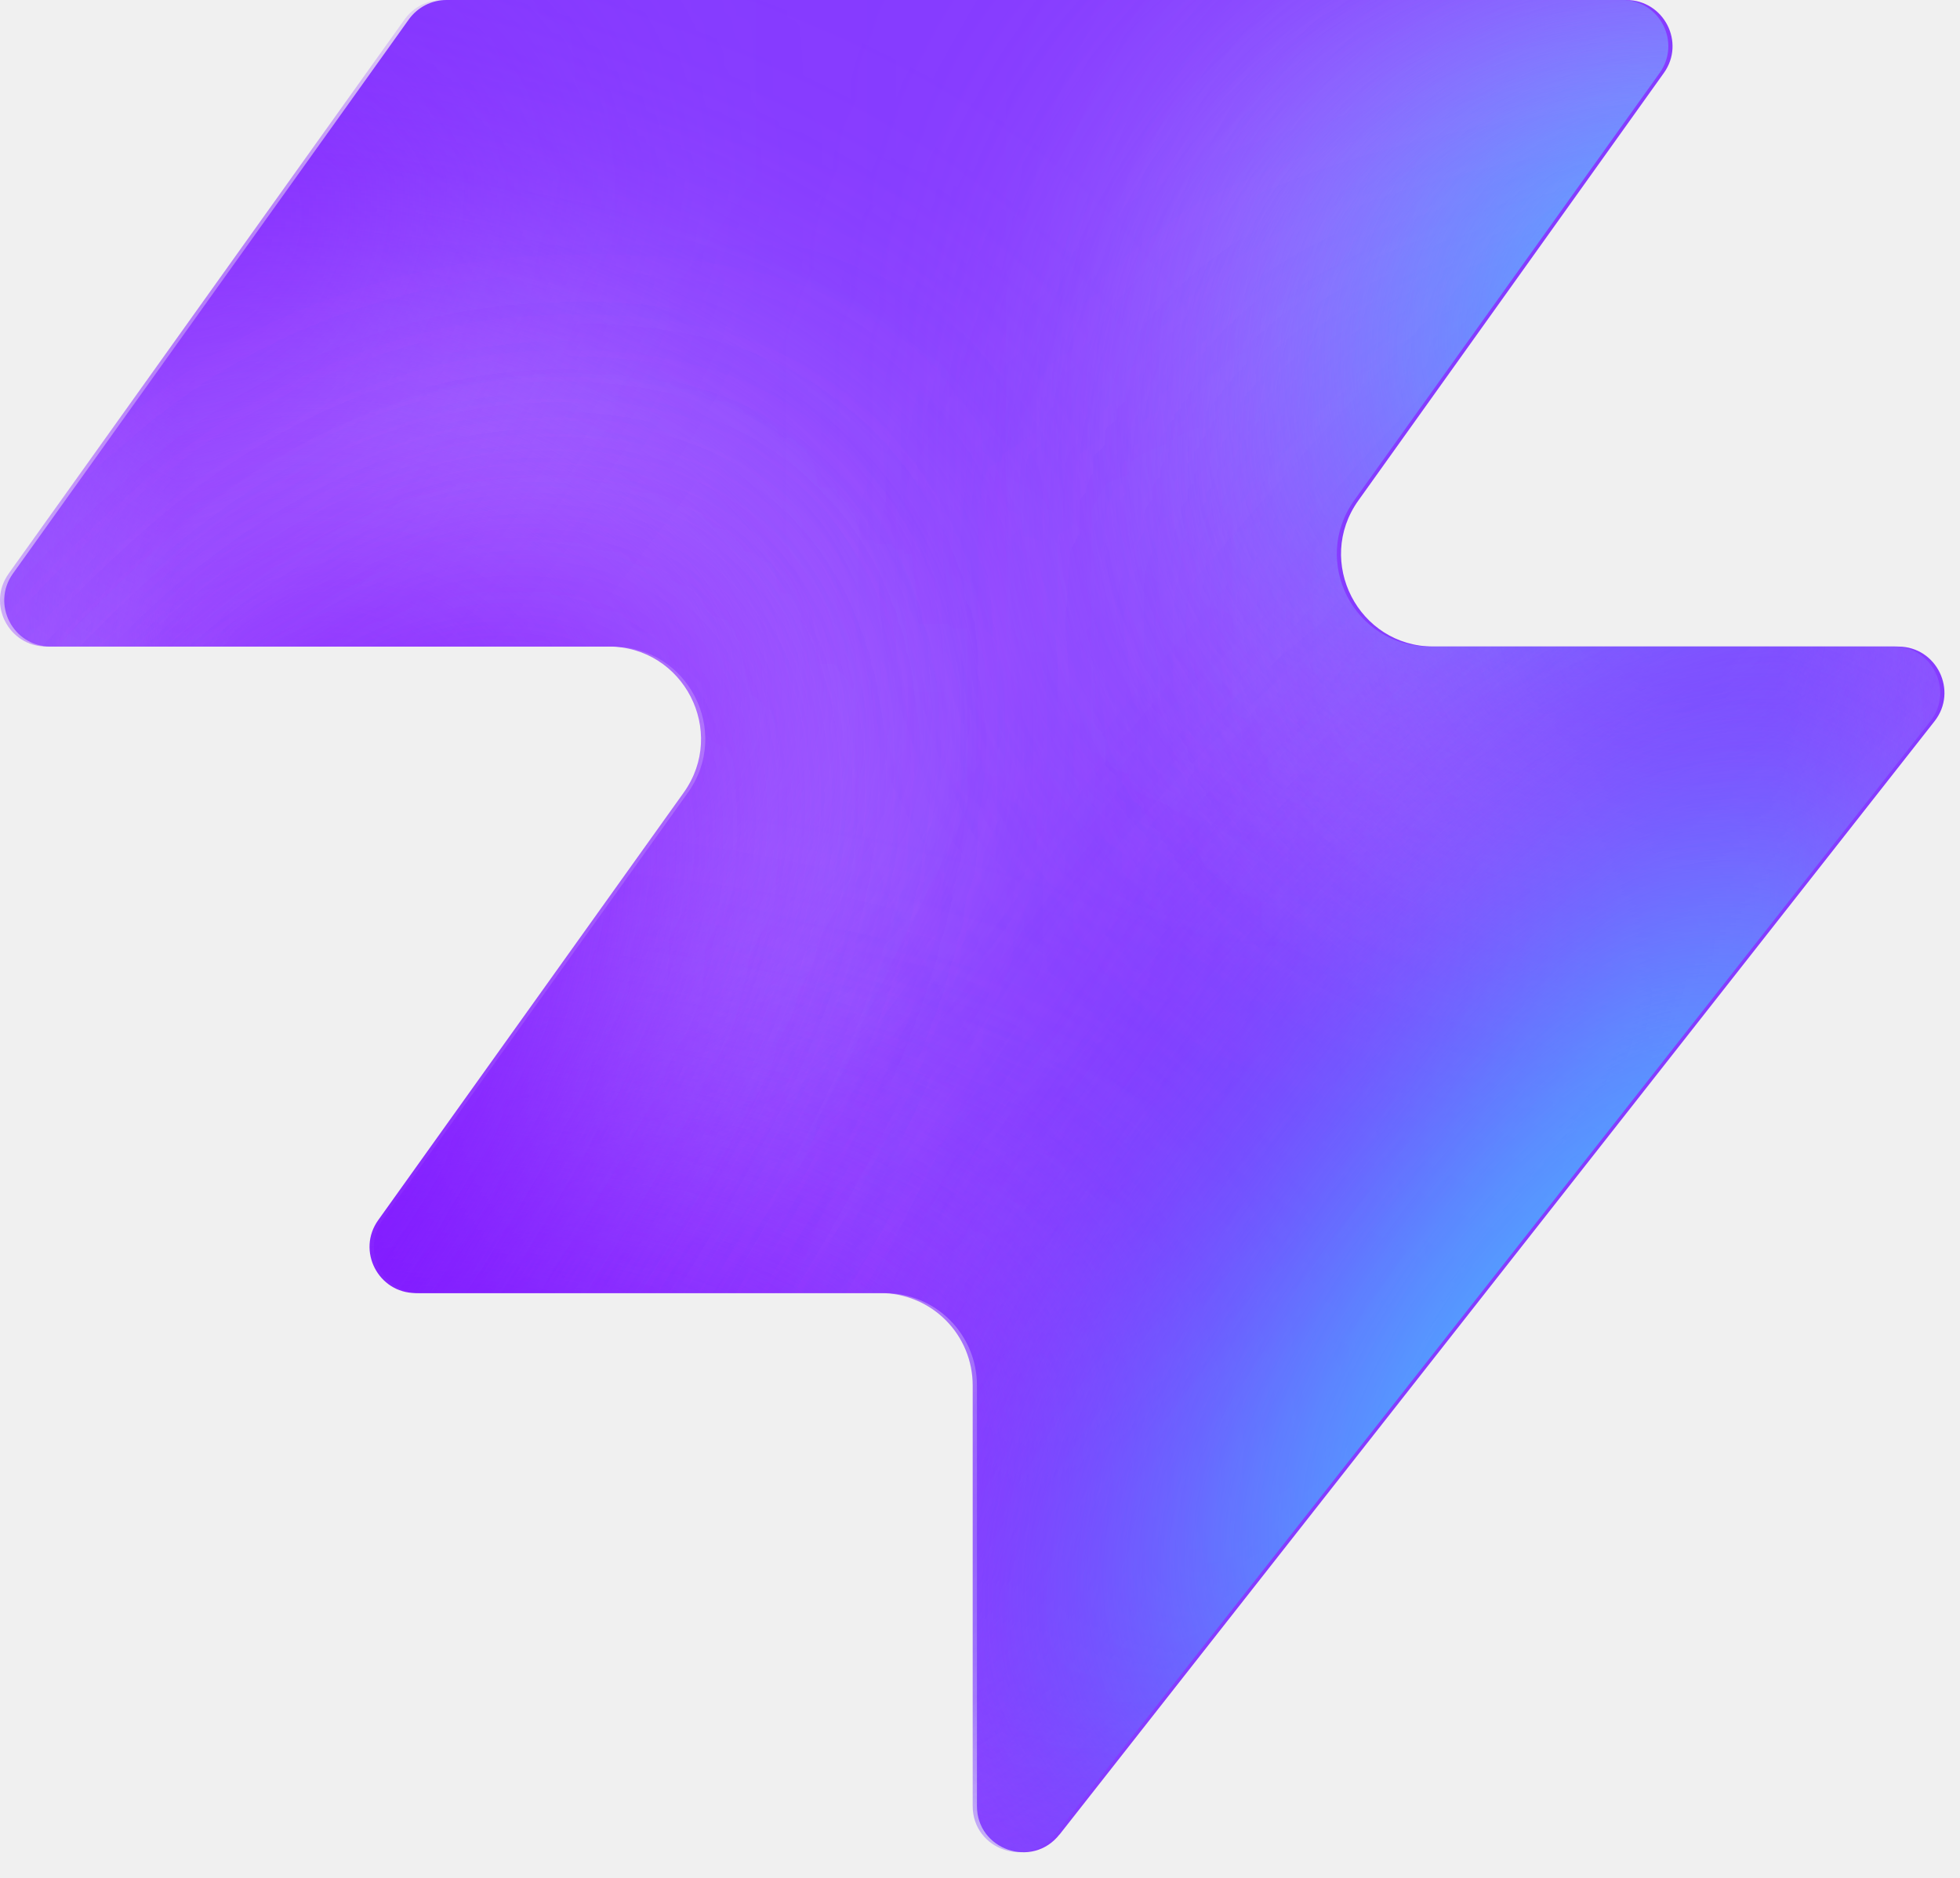
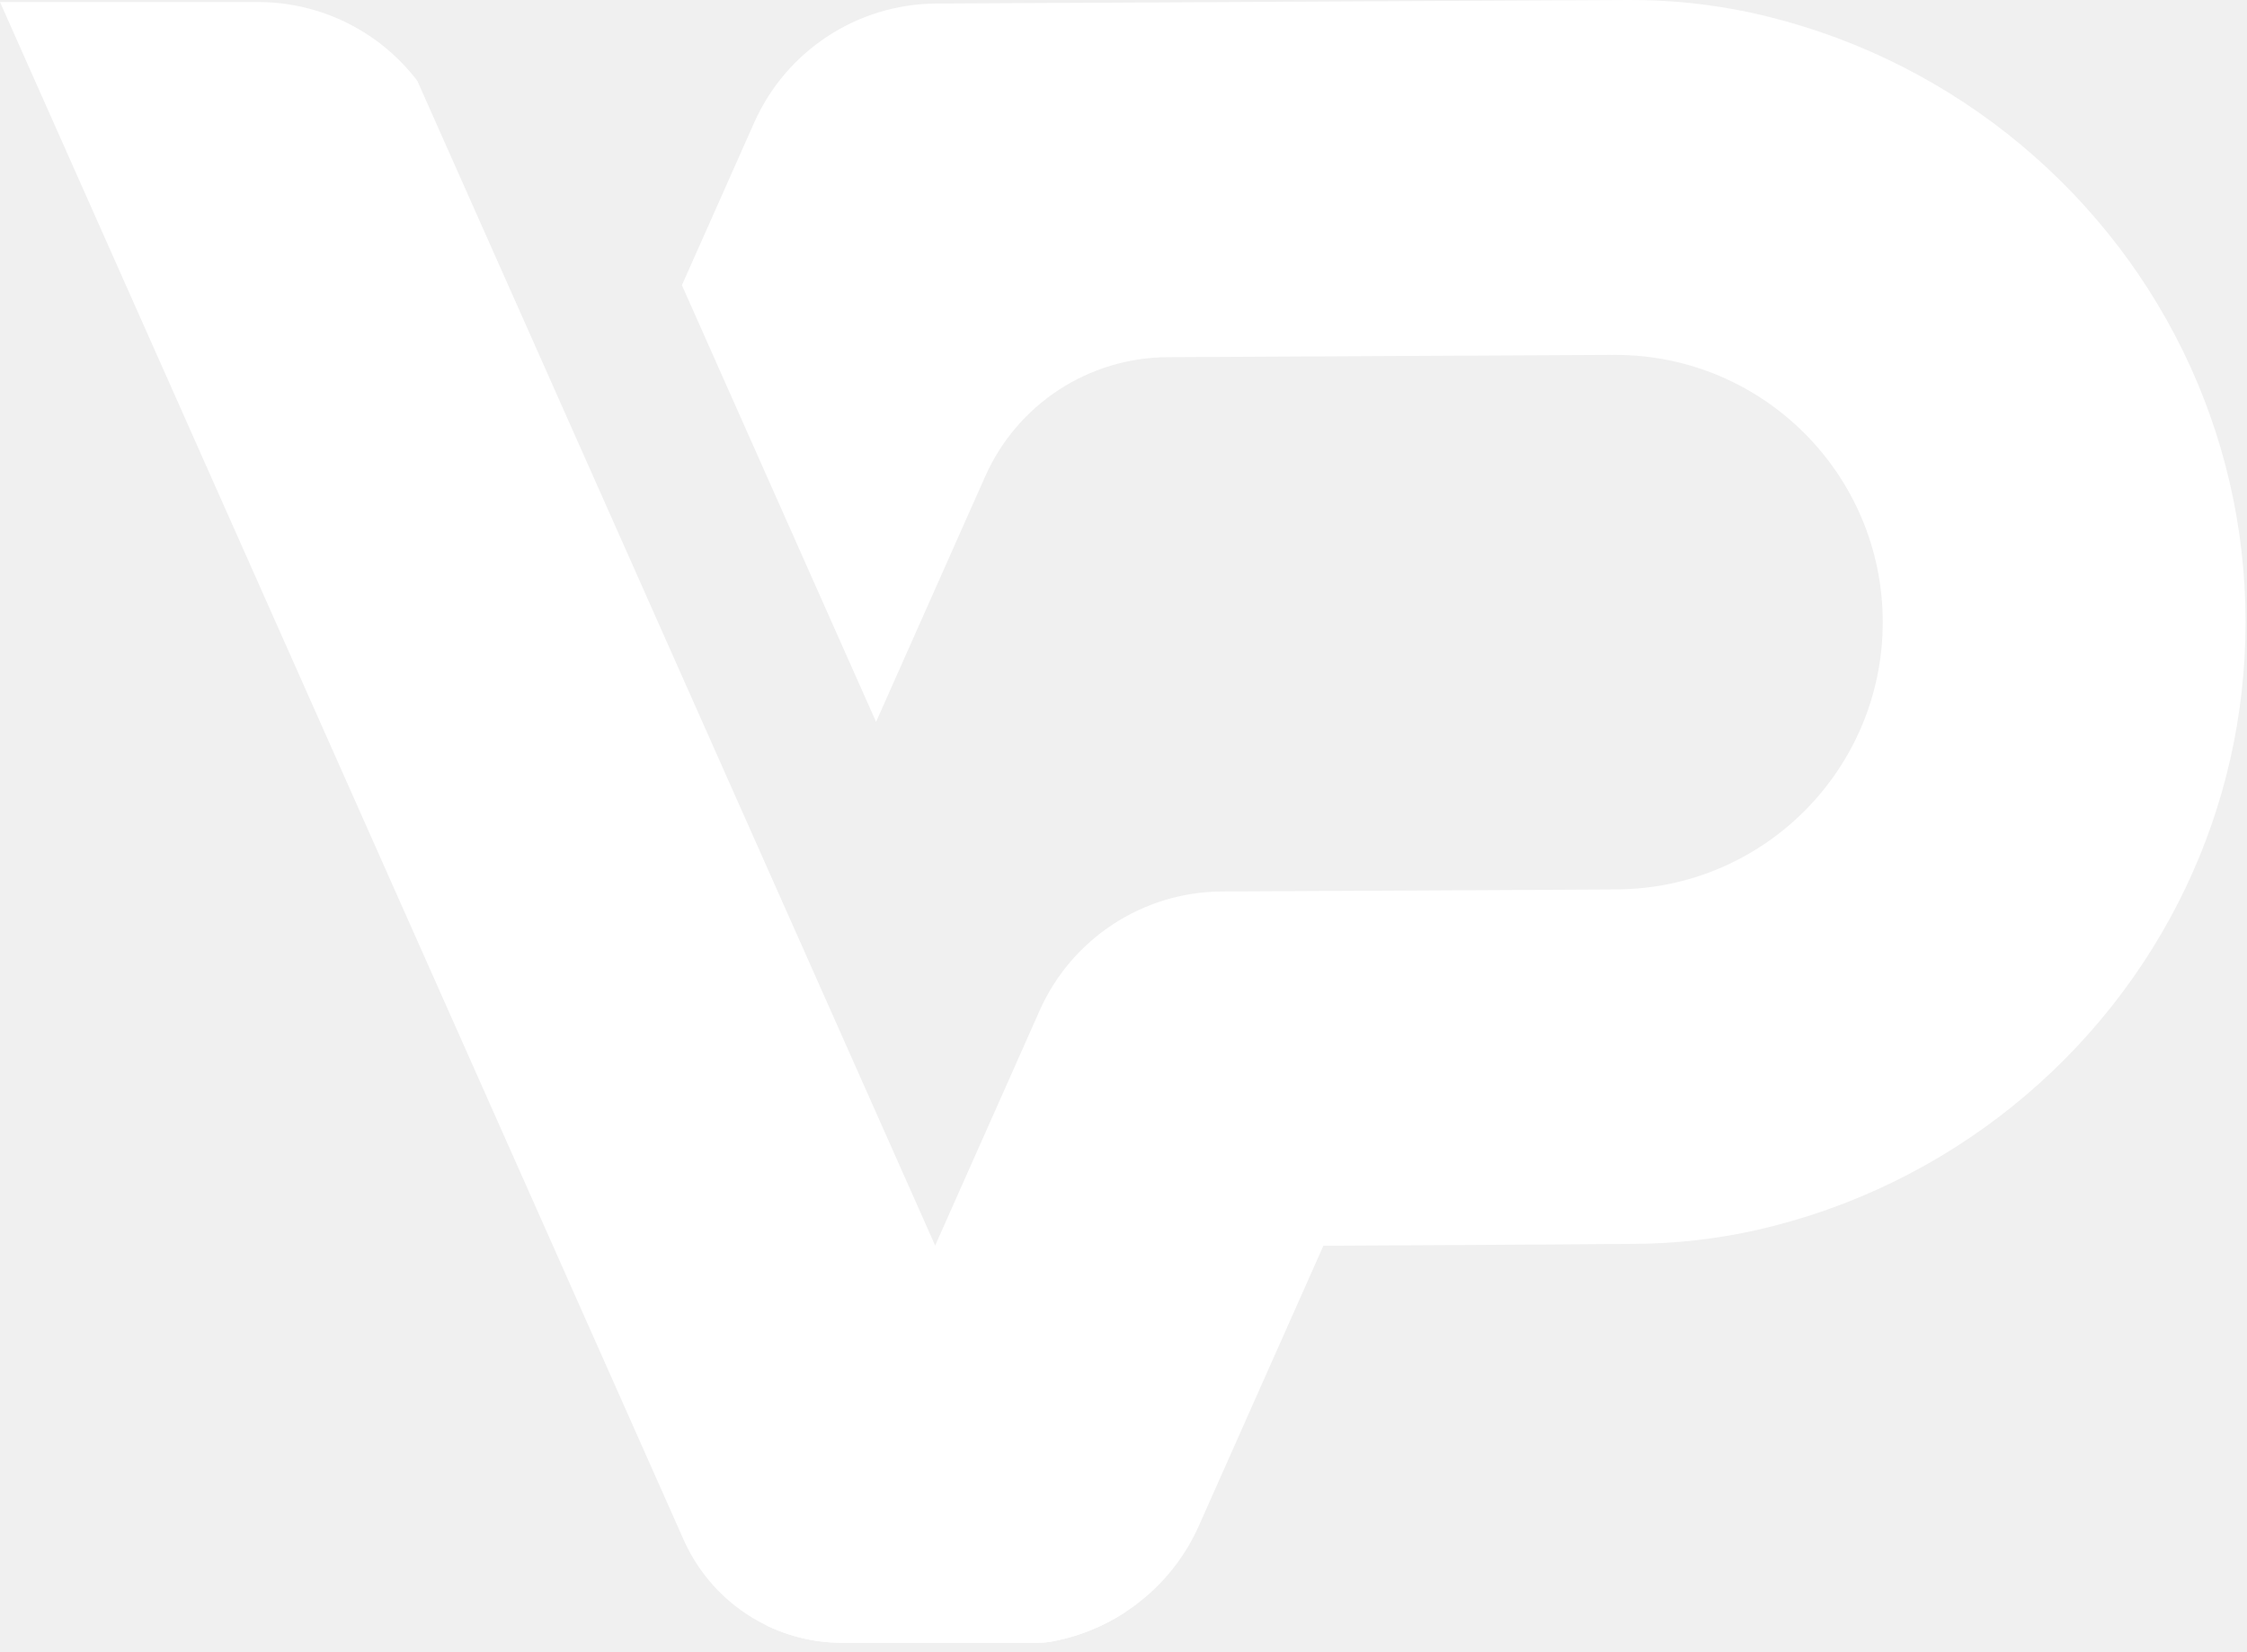
- <svg xmlns="http://www.w3.org/2000/svg" width="48" height="46" fill="none" viewBox="0 0 48 46">
-   <path fill="#863bff" d="M25.946 44.938c-.664.845-2.021.375-2.021-.698V33.937a2.26 2.26 0 0 0-2.262-2.262H10.287c-.92 0-1.456-1.04-.92-1.788l7.48-10.471c1.07-1.497 0-3.578-1.842-3.578H1.237c-.92 0-1.456-1.04-.92-1.788L10.013.474c.214-.297.556-.474.92-.474h28.894c.92 0 1.456 1.04.92 1.788l-7.48 10.471c-1.07 1.498 0 3.579 1.842 3.579h11.377c.943 0 1.473 1.088.89 1.83L25.947 44.94z" style="fill:#863bff;fill:color(display-p3 .525 .23 1);fill-opacity:1" />
-   <mask id="a" width="48" height="46" x="0" y="0" maskUnits="userSpaceOnUse" style="mask-type:alpha">
-     <path fill="#000" d="M25.842 44.938c-.664.844-2.021.375-2.021-.698V33.937a2.26 2.26 0 0 0-2.262-2.262H10.183c-.92 0-1.456-1.04-.92-1.788l7.48-10.471c1.07-1.498 0-3.579-1.842-3.579H1.133c-.92 0-1.456-1.04-.92-1.787L9.91.473c.214-.297.556-.474.92-.474h28.894c.92 0 1.456 1.04.92 1.788l-7.48 10.471c-1.07 1.498 0 3.578 1.842 3.578h11.377c.943 0 1.473 1.088.89 1.832L25.843 44.94z" style="fill:#000;fill-opacity:1" />
-   </mask>
-   <g mask="url(#a)">
-     <g filter="url(#b)">
-       <ellipse cx="5.508" cy="14.704" fill="#ede6ff" rx="5.508" ry="14.704" style="fill:#ede6ff;fill:color(display-p3 .927 .903 1);fill-opacity:1" transform="matrix(.00324 1 1 -.00324 -4.47 31.516)" />
-     </g>
-     <g filter="url(#c)">
-       <ellipse cx="10.399" cy="29.851" fill="#ede6ff" rx="10.399" ry="29.851" style="fill:#ede6ff;fill:color(display-p3 .927 .903 1);fill-opacity:1" transform="matrix(.00324 1 1 -.00324 -39.328 7.883)" />
-     </g>
-     <g filter="url(#d)">
-       <ellipse cx="5.508" cy="30.487" fill="#7e14ff" rx="5.508" ry="30.487" style="fill:#7e14ff;fill:color(display-p3 .492 .077 1);fill-opacity:1" transform="rotate(89.814 -25.913 -14.639)scale(1 -1)" />
-     </g>
-     <g filter="url(#e)">
-       <ellipse cx="5.508" cy="30.599" fill="#7e14ff" rx="5.508" ry="30.599" style="fill:#7e14ff;fill:color(display-p3 .492 .077 1);fill-opacity:1" transform="rotate(89.814 -32.644 -3.334)scale(1 -1)" />
-     </g>
-     <g filter="url(#f)">
-       <ellipse cx="5.508" cy="30.599" fill="#7e14ff" rx="5.508" ry="30.599" style="fill:#7e14ff;fill:color(display-p3 .492 .077 1);fill-opacity:1" transform="matrix(.00324 1 1 -.00324 -34.34 30.47)" />
-     </g>
-     <g filter="url(#g)">
-       <ellipse cx="14.072" cy="22.078" fill="#ede6ff" rx="14.072" ry="22.078" style="fill:#ede6ff;fill:color(display-p3 .927 .903 1);fill-opacity:1" transform="rotate(93.35 24.506 48.493)scale(-1 1)" />
-     </g>
-     <g filter="url(#h)">
-       <ellipse cx="3.47" cy="21.501" fill="#7e14ff" rx="3.47" ry="21.501" style="fill:#7e14ff;fill:color(display-p3 .492 .077 1);fill-opacity:1" transform="rotate(89.009 28.708 47.59)scale(-1 1)" />
-     </g>
-     <g filter="url(#i)">
-       <ellipse cx="3.47" cy="21.501" fill="#7e14ff" rx="3.47" ry="21.501" style="fill:#7e14ff;fill:color(display-p3 .492 .077 1);fill-opacity:1" transform="rotate(89.009 28.708 47.59)scale(-1 1)" />
-     </g>
-     <g filter="url(#j)">
-       <ellipse cx=".387" cy="8.972" fill="#7e14ff" rx="4.407" ry="29.108" style="fill:#7e14ff;fill:color(display-p3 .492 .077 1);fill-opacity:1" transform="rotate(39.51 .387 8.972)" />
-     </g>
-     <g filter="url(#k)">
-       <ellipse cx="47.523" cy="-6.092" fill="#7e14ff" rx="4.407" ry="29.108" style="fill:#7e14ff;fill:color(display-p3 .492 .077 1);fill-opacity:1" transform="rotate(37.892 47.523 -6.092)" />
-     </g>
-     <g filter="url(#l)">
-       <ellipse cx="41.412" cy="6.333" fill="#47bfff" rx="5.971" ry="9.665" style="fill:#47bfff;fill:color(display-p3 .28 .748 1);fill-opacity:1" transform="rotate(37.892 41.412 6.333)" />
-     </g>
-     <g filter="url(#m)">
-       <ellipse cx="-1.879" cy="38.332" fill="#7e14ff" rx="4.407" ry="29.108" style="fill:#7e14ff;fill:color(display-p3 .492 .077 1);fill-opacity:1" transform="rotate(37.892 -1.88 38.332)" />
-     </g>
-     <g filter="url(#n)">
-       <ellipse cx="-1.879" cy="38.332" fill="#7e14ff" rx="4.407" ry="29.108" style="fill:#7e14ff;fill:color(display-p3 .492 .077 1);fill-opacity:1" transform="rotate(37.892 -1.88 38.332)" />
-     </g>
-     <g filter="url(#o)">
-       <ellipse cx="35.651" cy="29.907" fill="#7e14ff" rx="4.407" ry="29.108" style="fill:#7e14ff;fill:color(display-p3 .492 .077 1);fill-opacity:1" transform="rotate(37.892 35.651 29.907)" />
-     </g>
-     <g filter="url(#p)">
-       <ellipse cx="38.418" cy="32.4" fill="#47bfff" rx="5.971" ry="15.297" style="fill:#47bfff;fill:color(display-p3 .28 .748 1);fill-opacity:1" transform="rotate(37.892 38.418 32.4)" />
-     </g>
-   </g>
-   <defs>
-     <filter id="b" width="60.045" height="41.654" x="-19.77" y="16.149" color-interpolation-filters="sRGB" filterUnits="userSpaceOnUse">
-       <feFlood flood-opacity="0" result="BackgroundImageFix" />
-       <feBlend in="SourceGraphic" in2="BackgroundImageFix" result="shape" />
-       <feGaussianBlur result="effect1_foregroundBlur_2002_17158" stdDeviation="7.659" />
-     </filter>
-     <filter id="c" width="90.34" height="51.437" x="-54.613" y="-7.533" color-interpolation-filters="sRGB" filterUnits="userSpaceOnUse">
-       <feFlood flood-opacity="0" result="BackgroundImageFix" />
-       <feBlend in="SourceGraphic" in2="BackgroundImageFix" result="shape" />
-       <feGaussianBlur result="effect1_foregroundBlur_2002_17158" stdDeviation="7.659" />
-     </filter>
-     <filter id="d" width="79.355" height="29.4" x="-49.64" y="2.03" color-interpolation-filters="sRGB" filterUnits="userSpaceOnUse">
-       <feFlood flood-opacity="0" result="BackgroundImageFix" />
-       <feBlend in="SourceGraphic" in2="BackgroundImageFix" result="shape" />
-       <feGaussianBlur result="effect1_foregroundBlur_2002_17158" stdDeviation="4.596" />
-     </filter>
-     <filter id="e" width="79.579" height="29.4" x="-45.045" y="20.029" color-interpolation-filters="sRGB" filterUnits="userSpaceOnUse">
-       <feFlood flood-opacity="0" result="BackgroundImageFix" />
-       <feBlend in="SourceGraphic" in2="BackgroundImageFix" result="shape" />
-       <feGaussianBlur result="effect1_foregroundBlur_2002_17158" stdDeviation="4.596" />
-     </filter>
-     <filter id="f" width="79.579" height="29.4" x="-43.513" y="21.178" color-interpolation-filters="sRGB" filterUnits="userSpaceOnUse">
-       <feFlood flood-opacity="0" result="BackgroundImageFix" />
-       <feBlend in="SourceGraphic" in2="BackgroundImageFix" result="shape" />
-       <feGaussianBlur result="effect1_foregroundBlur_2002_17158" stdDeviation="4.596" />
-     </filter>
-     <filter id="g" width="74.749" height="58.852" x="15.756" y="-17.901" color-interpolation-filters="sRGB" filterUnits="userSpaceOnUse">
-       <feFlood flood-opacity="0" result="BackgroundImageFix" />
-       <feBlend in="SourceGraphic" in2="BackgroundImageFix" result="shape" />
-       <feGaussianBlur result="effect1_foregroundBlur_2002_17158" stdDeviation="7.659" />
-     </filter>
-     <filter id="h" width="61.377" height="25.362" x="23.548" y="2.284" color-interpolation-filters="sRGB" filterUnits="userSpaceOnUse">
-       <feFlood flood-opacity="0" result="BackgroundImageFix" />
-       <feBlend in="SourceGraphic" in2="BackgroundImageFix" result="shape" />
-       <feGaussianBlur result="effect1_foregroundBlur_2002_17158" stdDeviation="4.596" />
-     </filter>
-     <filter id="i" width="61.377" height="25.362" x="23.548" y="2.284" color-interpolation-filters="sRGB" filterUnits="userSpaceOnUse">
-       <feFlood flood-opacity="0" result="BackgroundImageFix" />
-       <feBlend in="SourceGraphic" in2="BackgroundImageFix" result="shape" />
-       <feGaussianBlur result="effect1_foregroundBlur_2002_17158" stdDeviation="4.596" />
-     </filter>
-     <filter id="j" width="56.045" height="63.649" x="-27.636" y="-22.853" color-interpolation-filters="sRGB" filterUnits="userSpaceOnUse">
-       <feFlood flood-opacity="0" result="BackgroundImageFix" />
-       <feBlend in="SourceGraphic" in2="BackgroundImageFix" result="shape" />
-       <feGaussianBlur result="effect1_foregroundBlur_2002_17158" stdDeviation="4.596" />
-     </filter>
-     <filter id="k" width="54.814" height="64.646" x="20.116" y="-38.415" color-interpolation-filters="sRGB" filterUnits="userSpaceOnUse">
-       <feFlood flood-opacity="0" result="BackgroundImageFix" />
-       <feBlend in="SourceGraphic" in2="BackgroundImageFix" result="shape" />
-       <feGaussianBlur result="effect1_foregroundBlur_2002_17158" stdDeviation="4.596" />
-     </filter>
-     <filter id="l" width="33.541" height="35.313" x="24.641" y="-11.323" color-interpolation-filters="sRGB" filterUnits="userSpaceOnUse">
-       <feFlood flood-opacity="0" result="BackgroundImageFix" />
-       <feBlend in="SourceGraphic" in2="BackgroundImageFix" result="shape" />
-       <feGaussianBlur result="effect1_foregroundBlur_2002_17158" stdDeviation="4.596" />
-     </filter>
-     <filter id="m" width="54.814" height="64.646" x="-29.286" y="6.009" color-interpolation-filters="sRGB" filterUnits="userSpaceOnUse">
-       <feFlood flood-opacity="0" result="BackgroundImageFix" />
-       <feBlend in="SourceGraphic" in2="BackgroundImageFix" result="shape" />
-       <feGaussianBlur result="effect1_foregroundBlur_2002_17158" stdDeviation="4.596" />
-     </filter>
-     <filter id="n" width="54.814" height="64.646" x="-29.286" y="6.009" color-interpolation-filters="sRGB" filterUnits="userSpaceOnUse">
-       <feFlood flood-opacity="0" result="BackgroundImageFix" />
-       <feBlend in="SourceGraphic" in2="BackgroundImageFix" result="shape" />
-       <feGaussianBlur result="effect1_foregroundBlur_2002_17158" stdDeviation="4.596" />
-     </filter>
-     <filter id="o" width="54.814" height="64.646" x="8.244" y="-2.416" color-interpolation-filters="sRGB" filterUnits="userSpaceOnUse">
-       <feFlood flood-opacity="0" result="BackgroundImageFix" />
-       <feBlend in="SourceGraphic" in2="BackgroundImageFix" result="shape" />
-       <feGaussianBlur result="effect1_foregroundBlur_2002_17158" stdDeviation="4.596" />
-     </filter>
-     <filter id="p" width="39.409" height="43.623" x="18.713" y="10.588" color-interpolation-filters="sRGB" filterUnits="userSpaceOnUse">
-       <feFlood flood-opacity="0" result="BackgroundImageFix" />
-       <feBlend in="SourceGraphic" in2="BackgroundImageFix" result="shape" />
-       <feGaussianBlur result="effect1_foregroundBlur_2002_17158" stdDeviation="4.596" />
-     </filter>
-   </defs>
+ <svg xmlns="http://www.w3.org/2000/svg" width="166" height="122" viewBox="0 0 166 122" fill="none">
+   <path fill-rule="evenodd" clip-rule="evenodd" d="M56.613 120.074L76.804 74.658C79.173 69.332 84.444 65.889 90.272 65.859L118.992 65.712V65.699L119.349 65.703C130.245 65.703 139.09 56.856 139.09 45.961C139.09 35.065 130.245 26.22 119.349 26.22L118.992 26.223V26.22L86.252 26.387C80.424 26.417 75.154 29.86 72.787 35.186L64.72 53.331L50.377 21.07L55.715 9.062C58.084 3.734 63.353 0.291 69.182 0.261L120.34 0C123.34 -0.012 126.332 0.295 129.267 0.917C143.414 3.977 155.174 13.401 161.306 26.003C164.246 32.043 165.893 38.811 165.893 45.958C165.893 52.941 164.32 59.562 161.508 65.496C155.511 78.142 143.876 87.656 129.817 90.861C126.833 91.532 123.785 91.879 120.725 91.893C114.681 91.947 97.766 92.032 97.766 92.032L88.572 112.711C87.392 115.365 85.492 117.552 83.159 119.082C83.094 119.124 83.028 119.167 82.962 119.209C82.615 119.429 82.258 119.636 81.894 119.826C80.581 120.511 79.164 121.004 77.682 121.272C77.362 121.33 77.038 121.359 76.713 121.359C74.299 121.362 62.209 121.362 62.209 121.362C60.23 121.362 58.324 120.906 56.613 120.074Z" fill="white" />
+   <path fill-rule="evenodd" clip-rule="evenodd" d="M83.16 119.083C83.094 119.125 83.029 119.168 82.963 119.209C82.616 119.43 82.257 119.635 81.893 119.826C80.559 120.523 79.114 121.021 77.605 121.286C77.325 121.335 77.04 121.36 76.755 121.36C74.443 121.361 62.208 121.361 62.208 121.361C60.229 121.361 58.323 120.905 56.614 120.075C53.95 118.78 51.762 116.575 50.51 113.76L0 0.15H19.055C23.737 0.15 28.066 2.353 30.83 5.97L78.754 113.76C79.728 115.95 81.27 117.771 83.16 119.083Z" fill="white" />
</svg>
